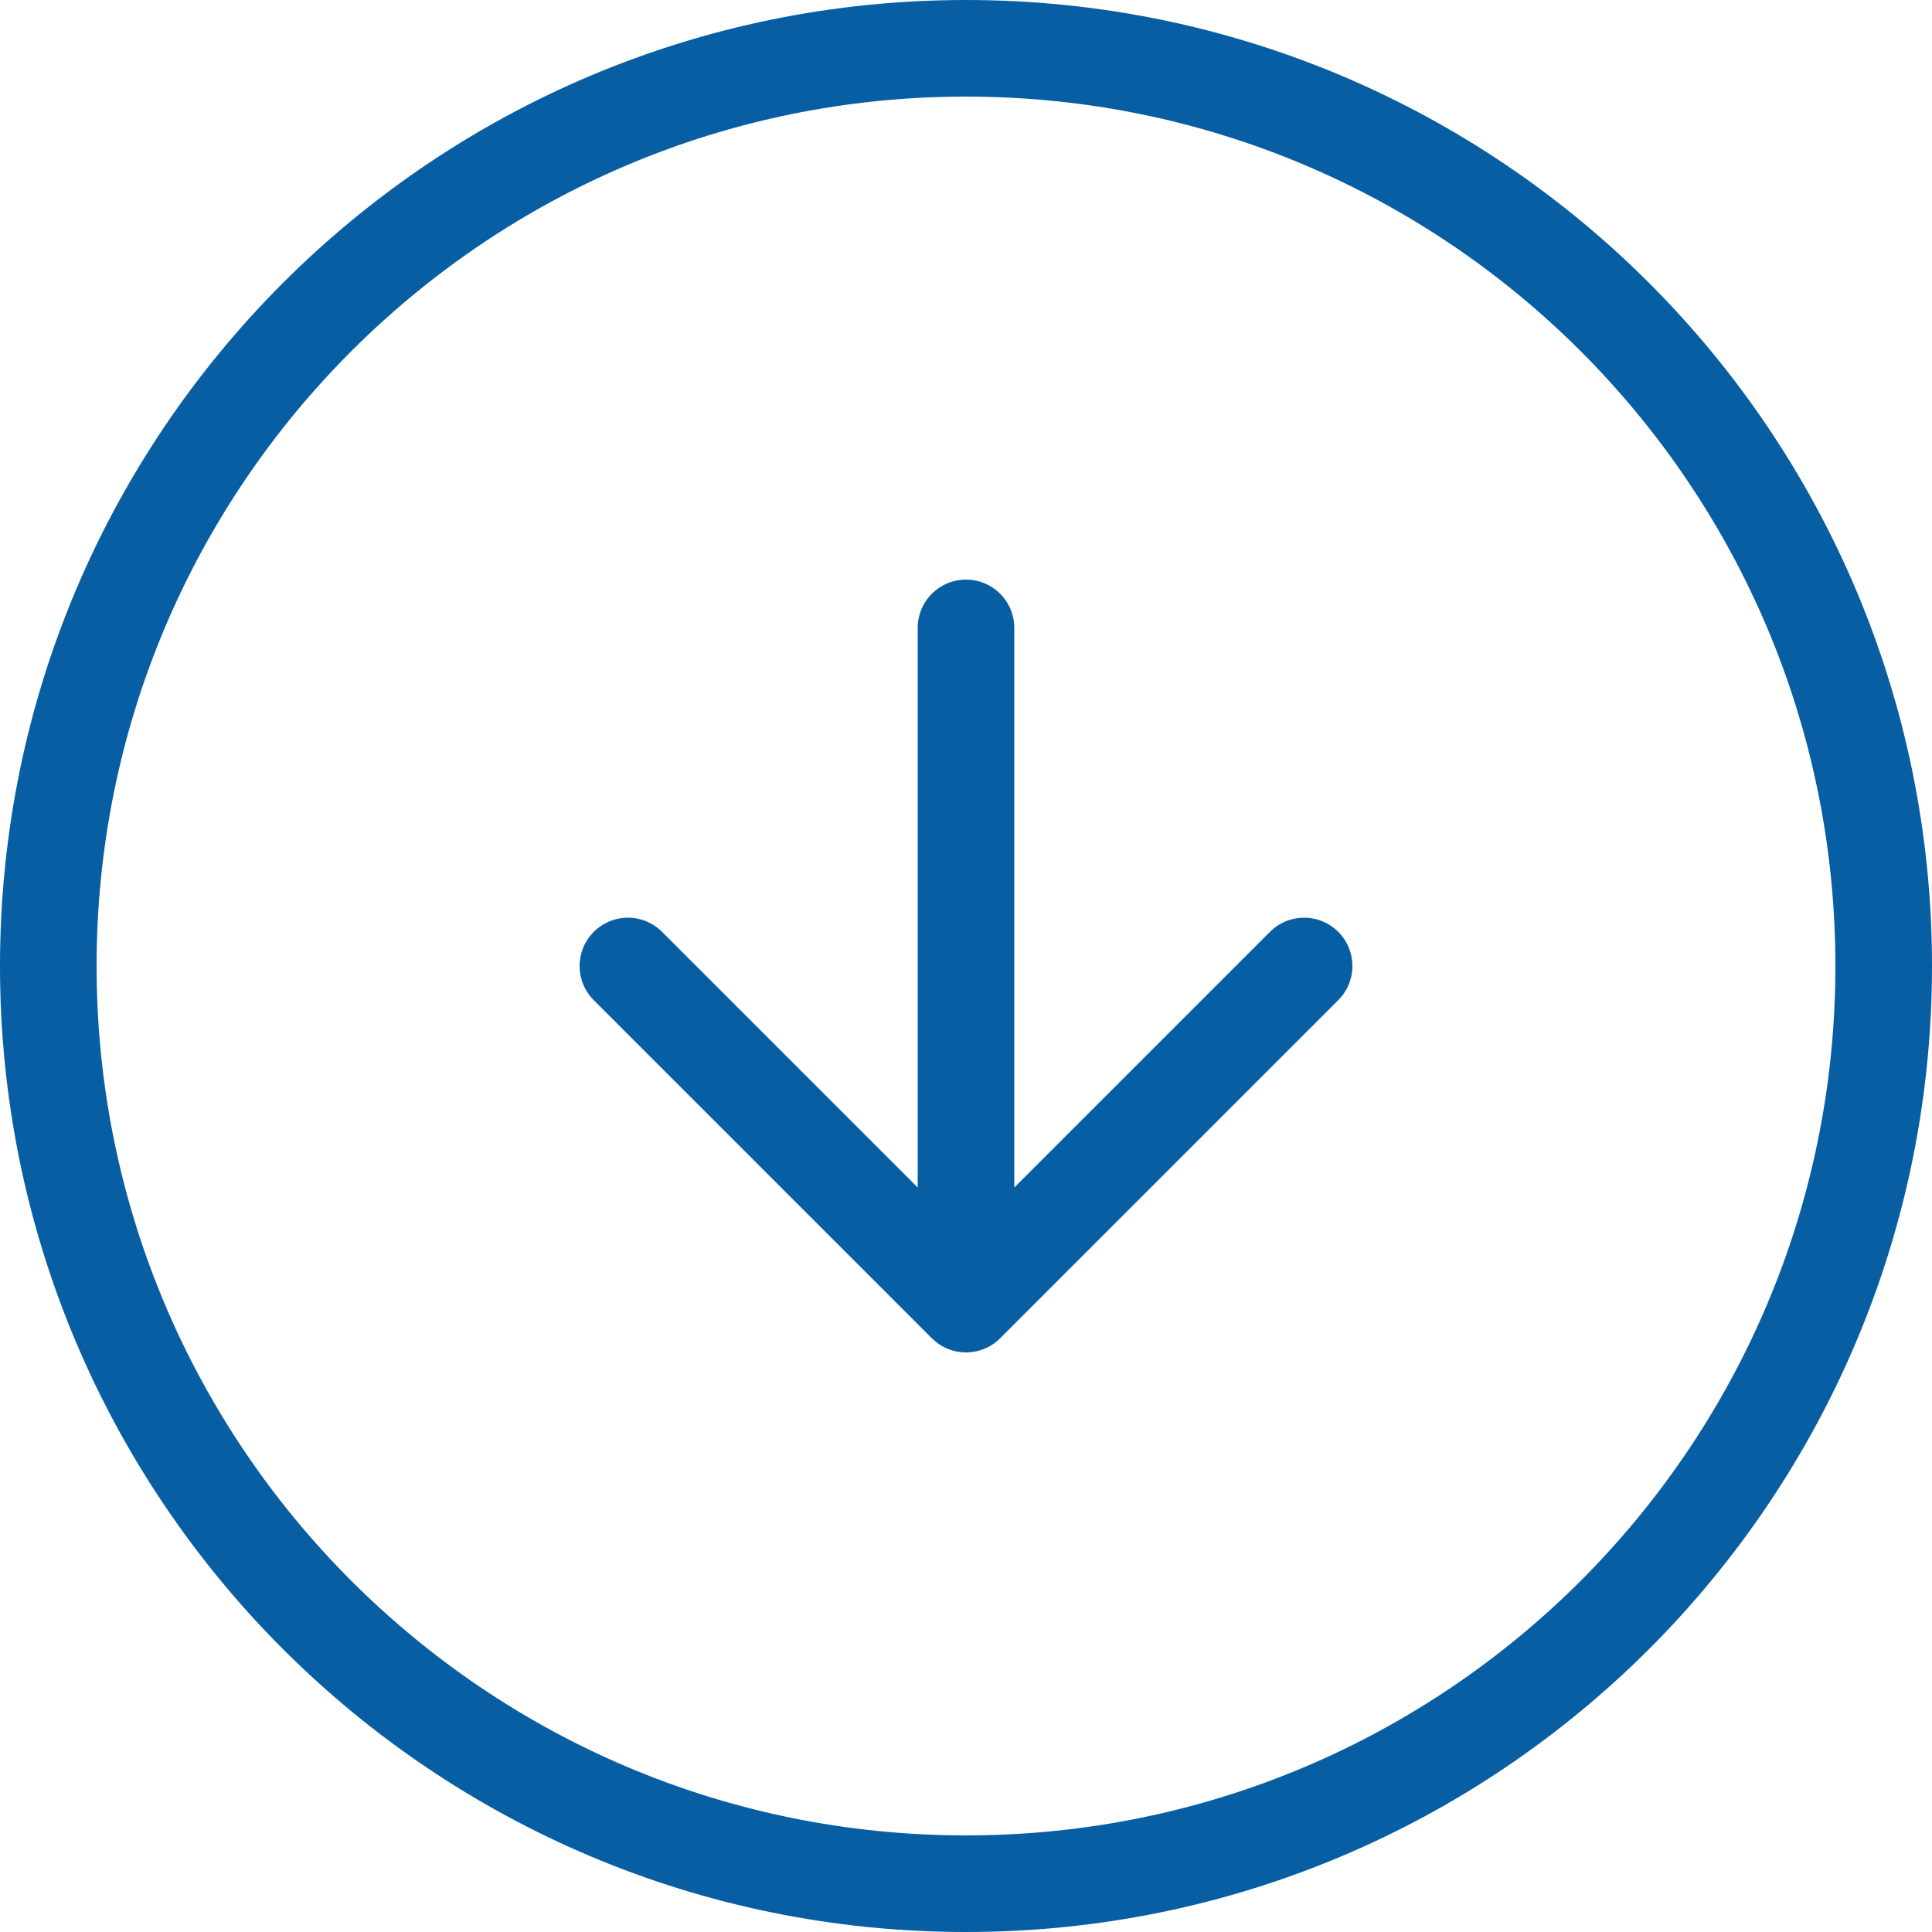
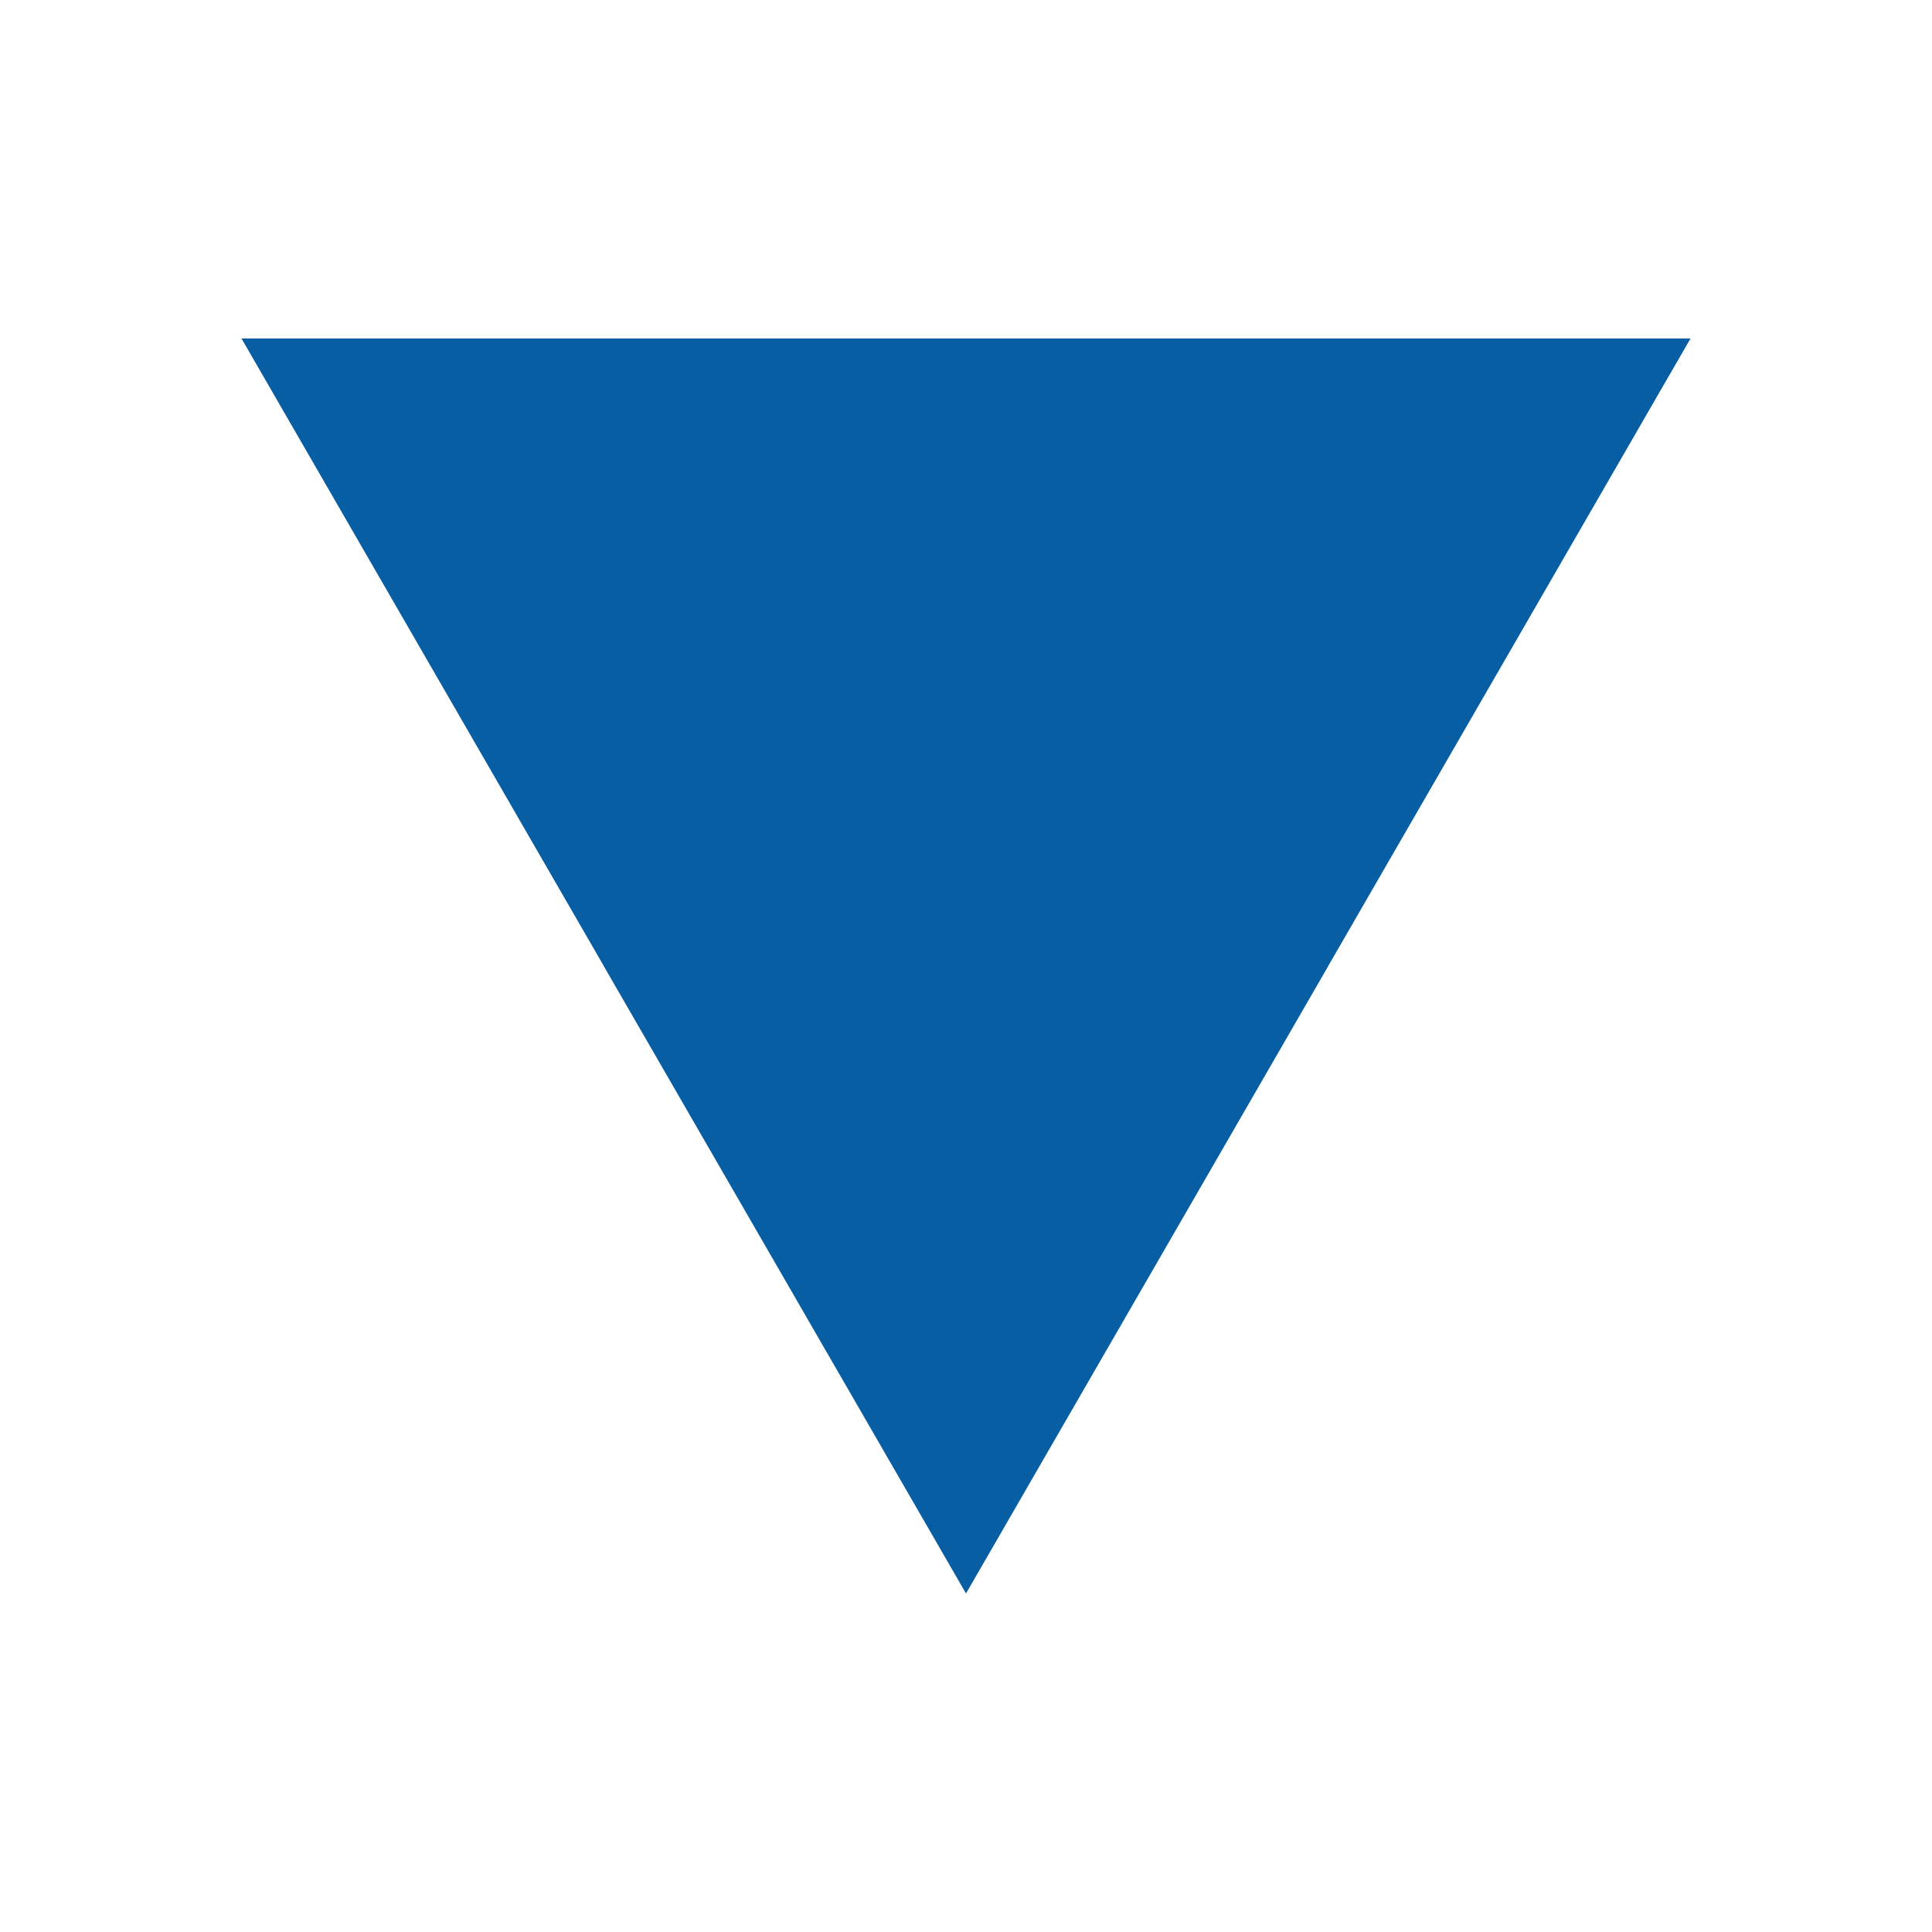
- <svg xmlns="http://www.w3.org/2000/svg" width="40" height="40" viewBox="0 0 40 40" fill="none">
-   <circle cx="20" cy="20" r="19" stroke="#075EA3" stroke-width="2" />
-   <path d="M13 20L20 27L27 20M20 13V26V13Z" stroke="#075EA3" stroke-width="2" stroke-linecap="round" stroke-linejoin="round" />
+ <svg width="28" height="28" style="shape-rendering:geometricPrecision; text-rendering:geometricPrecision; image-rendering:optimizeQuality; fill-rule:evenodd; clip-rule:evenodd" viewBox="0 0 2048 2048">
+   <defs>
+     <style type="text/css">
+    
+     .fil0 {fill:none}
+     .fil1 {fill:#075EA3;fill-rule:nonzero}
+    
+   </style>
+   </defs>
+   <polygon class="fil1" points="1407.99,1024.07 1049.77,1644.53 1024,1689.17 998.23,1644.53 640.006,1024.07 640.006,1023.96 281.784,403.497 255.999,358.835 307.555,358.835 1024,358.835 1740.45,358.835 1792,358.835 1766.22,403.497 1407.99,1023.96 " />
</svg>
